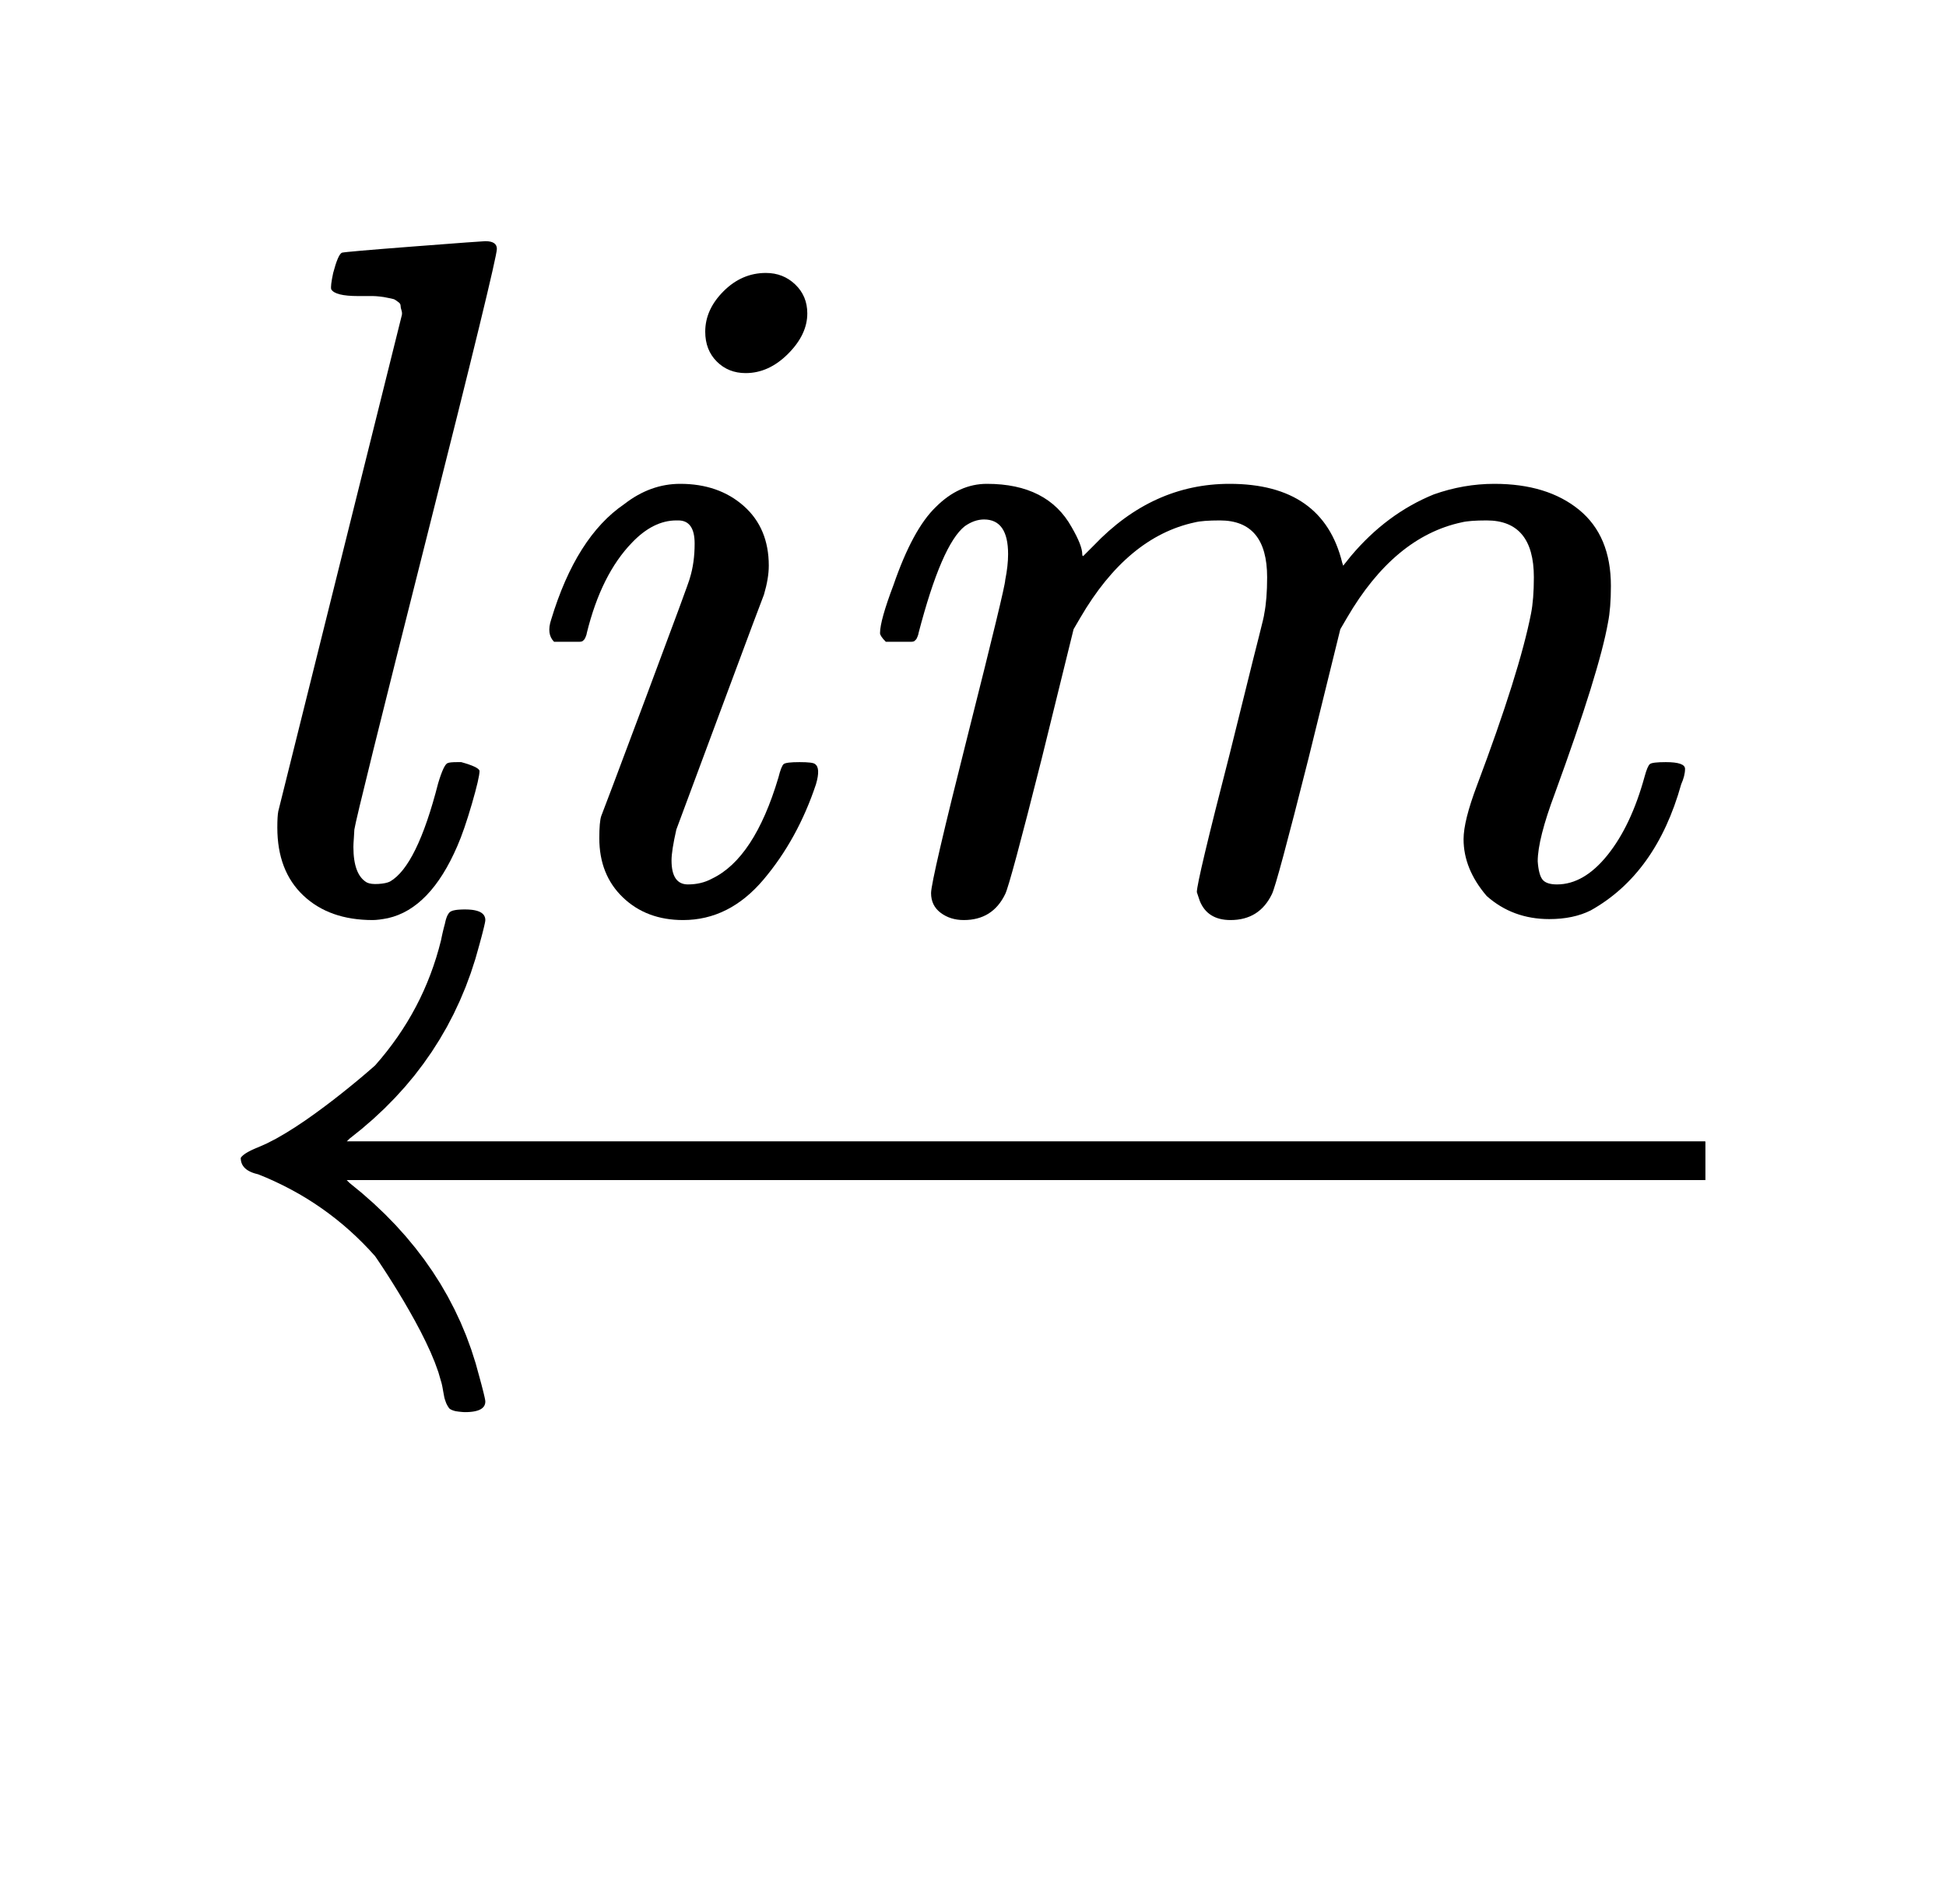
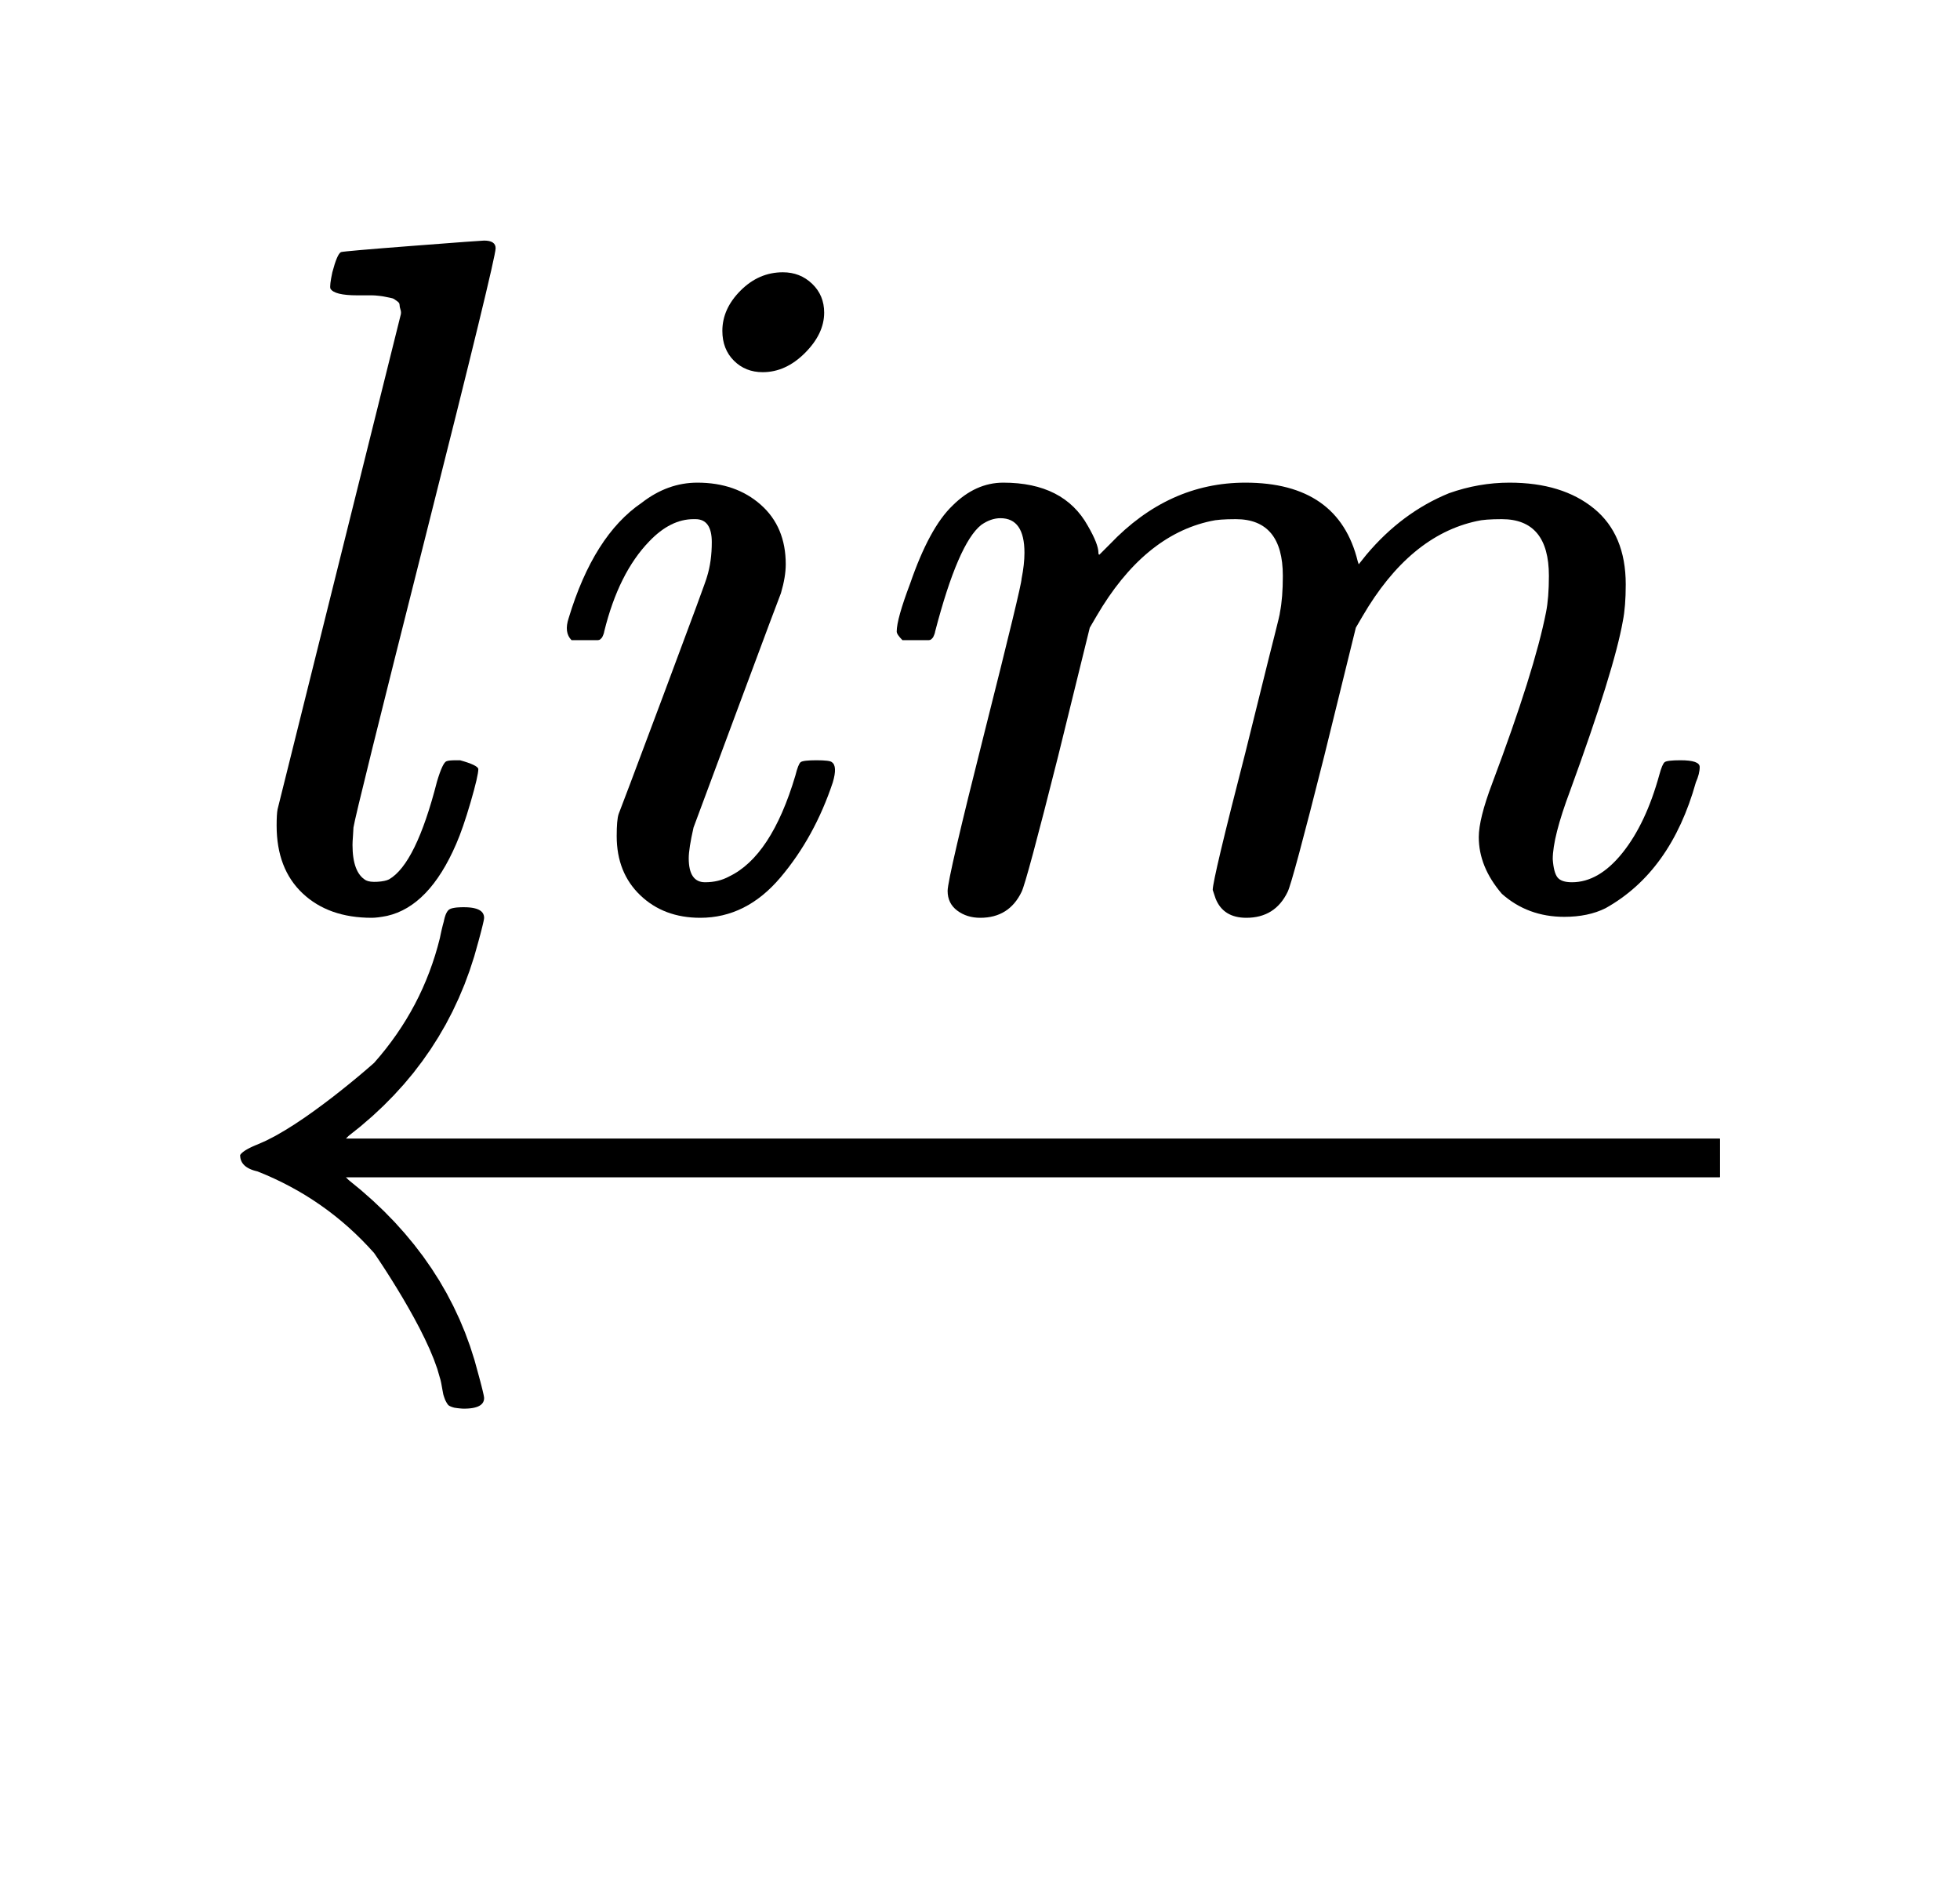
- <svg xmlns="http://www.w3.org/2000/svg" viewBox="0 0 80.836 79.058" width="80.836" height="79.058">
+ <svg xmlns="http://www.w3.org/2000/svg" viewBox="0 0 81.623 79.058" width="81.623" height="79.058">
  <path d="M15.48 38.218 Q13.68 38.218 12.6 37.198 Q11.52 36.178 11.52 34.378 Q11.52 33.898 11.56 33.698 L16.68 13.138 Q16.72 13.018 16.68 12.898 Q16.64 12.778 16.64 12.698 Q16.64 12.618 16.56 12.558 Q16.48 12.498 16.42 12.458 Q16.36 12.418 16.24 12.398 Q16.12 12.378 16.04 12.358 Q15.96 12.338 15.78 12.318 Q15.6 12.298 15.5 12.298 Q15.4 12.298 15.2 12.298 Q15 12.298 14.88 12.298 Q13.92 12.298 13.76 12.018 Q13.72 11.898 13.84 11.338 Q14.04 10.578 14.2 10.498 Q14.32 10.458 17.18 10.238 Q20.04 10.018 20.16 10.018 Q20.64 10.018 20.64 10.338 Q20.64 10.778 17.72 22.338 Q14.8 33.898 14.72 34.458 Q14.72 34.538 14.7 34.798 Q14.68 35.058 14.68 35.178 Q14.68 36.338 15.24 36.658 Q15.4 36.738 15.72 36.718 Q16.04 36.698 16.2 36.618 Q17.32 35.978 18.2 32.538 Q18.44 31.738 18.6 31.698 Q18.68 31.658 19 31.658 L19.16 31.658 Q19.88 31.858 19.92 32.018 Q19.92 32.298 19.6 33.398 Q19.28 34.498 19 35.138 Q17.88 37.738 16.12 38.138 Q15.72 38.218 15.48 38.218 L15.48 38.218 Z" fill="rgba(0,0,0,1)" fill-rule="evenodd" stroke="none" />
-   <path d="M29.295 13.778 Q29.295 12.858 30.055 12.098 Q30.815 11.338 31.815 11.338 Q32.535 11.338 33.035 11.818 Q33.535 12.298 33.535 13.018 Q33.535 13.898 32.735 14.698 Q31.935 15.498 30.975 15.498 Q30.255 15.498 29.775 15.018 Q29.295 14.538 29.295 13.778 L29.295 13.778 Z M28.855 22.578 Q28.855 21.618 28.175 21.618 L28.095 21.618 Q27.135 21.618 26.255 22.538 Q24.975 23.858 24.375 26.298 Q24.375 26.338 24.335 26.438 Q24.295 26.538 24.275 26.558 Q24.255 26.578 24.215 26.618 Q24.175 26.658 24.075 26.658 Q23.975 26.658 23.895 26.658 Q23.815 26.658 23.575 26.658 L23.015 26.658 Q22.695 26.338 22.895 25.738 Q23.935 22.298 25.935 20.938 Q27.015 20.098 28.255 20.098 Q29.855 20.098 30.895 21.018 Q31.935 21.938 31.935 23.498 Q31.935 24.018 31.735 24.698 Q31.695 24.778 29.895 29.618 L28.095 34.458 Q27.895 35.338 27.895 35.738 Q27.895 36.738 28.575 36.738 Q29.135 36.738 29.575 36.498 Q31.335 35.658 32.335 32.298 Q32.455 31.818 32.555 31.738 Q32.655 31.658 33.215 31.658 Q33.775 31.658 33.855 31.738 Q34.095 31.898 33.895 32.578 Q33.135 34.858 31.715 36.538 Q30.295 38.218 28.375 38.218 Q26.855 38.218 25.875 37.278 Q24.895 36.338 24.895 34.818 Q24.895 34.138 24.975 33.898 Q25.015 33.818 26.835 28.958 Q28.655 24.098 28.655 24.018 Q28.855 23.378 28.855 22.578 L28.855 22.578 Z" fill="rgba(0,0,0,1)" fill-rule="evenodd" stroke="none" />
-   <path d="M40.036 38.218 Q39.476 38.218 39.076 37.918 Q38.676 37.618 38.676 37.098 Q38.676 36.578 40.216 30.478 Q41.756 24.378 41.756 24.098 Q41.876 23.498 41.876 23.018 Q41.876 21.578 40.876 21.578 Q40.476 21.578 40.076 21.858 Q39.116 22.618 38.156 26.298 Q38.156 26.338 38.116 26.438 Q38.076 26.538 38.056 26.558 Q38.036 26.578 37.996 26.618 Q37.956 26.658 37.856 26.658 Q37.756 26.658 37.676 26.658 Q37.596 26.658 37.356 26.658 L36.796 26.658 Q36.556 26.418 36.556 26.298 Q36.556 25.778 37.116 24.298 Q37.916 21.978 38.876 21.058 Q39.836 20.098 40.996 20.098 Q43.516 20.098 44.516 21.898 Q44.956 22.658 44.956 23.018 Q44.956 23.098 44.996 23.098 L45.436 22.658 Q47.876 20.098 51.076 20.098 Q54.956 20.098 55.756 23.378 L55.796 23.498 L56.116 23.098 Q57.596 21.338 59.556 20.538 Q60.796 20.098 62.076 20.098 Q64.276 20.098 65.596 21.178 Q66.916 22.258 66.916 24.338 Q66.916 25.258 66.796 25.858 Q66.436 27.898 64.596 32.938 Q63.876 34.858 63.876 35.778 Q63.916 36.338 64.076 36.538 Q64.236 36.738 64.676 36.738 Q65.796 36.738 66.776 35.518 Q67.756 34.298 68.316 32.258 Q68.436 31.818 68.536 31.738 Q68.636 31.658 69.196 31.658 Q69.996 31.658 69.996 31.938 Q69.996 32.218 69.836 32.578 Q68.796 36.298 66.076 37.818 Q65.356 38.178 64.356 38.178 Q62.836 38.178 61.756 37.218 Q60.796 36.098 60.796 34.858 Q60.796 34.098 61.356 32.618 Q63.116 27.938 63.596 25.498 Q63.716 24.898 63.716 23.978 Q63.716 21.618 61.756 21.618 Q61.036 21.618 60.716 21.698 Q57.916 22.298 55.956 25.658 L55.676 26.138 L54.356 31.498 Q53.036 36.738 52.836 37.138 Q52.316 38.218 51.116 38.218 Q50.156 38.218 49.836 37.418 L49.716 37.058 Q49.716 36.618 51.076 31.338 Q51.396 30.058 51.736 28.678 Q52.076 27.298 52.296 26.438 Q52.516 25.578 52.516 25.498 Q52.636 24.898 52.636 23.978 Q52.636 21.618 50.676 21.618 Q49.956 21.618 49.636 21.698 Q46.836 22.298 44.876 25.658 L44.596 26.138 L43.276 31.498 Q41.956 36.738 41.756 37.138 Q41.236 38.218 40.036 38.218 L40.036 38.218 Z" fill="rgba(0,0,0,1)" fill-rule="evenodd" stroke="none" />
-   <path d="M70.836 47.418 L14.4 47.418 L14.52 47.298 L15.024 46.896 L15.506 46.48 L15.966 46.05 L16.403 45.607 L16.819 45.15 L17.212 44.68 L17.582 44.195 L17.931 43.697 L18.257 43.185 L18.562 42.66 L18.844 42.12 L19.103 41.567 L19.341 41.001 L19.556 40.42 L19.749 39.826 L19.92 39.218 L19.949 39.11 L19.976 39.009 L20.002 38.914 L20.025 38.825 L20.047 38.741 L20.066 38.664 L20.084 38.593 L20.1 38.527 L20.114 38.468 L20.126 38.414 L20.137 38.367 L20.145 38.325 L20.152 38.289 L20.156 38.259 L20.159 38.236 L20.16 38.218 L20.157 38.165 L20.147 38.115 L20.13 38.069 L20.108 38.026 L20.078 37.986 L20.042 37.95 L19.999 37.917 L19.95 37.888 L19.894 37.862 L19.832 37.84 L19.763 37.821 L19.688 37.805 L19.605 37.793 L19.517 37.785 L19.422 37.779 L19.32 37.778 L19.261 37.778 L19.205 37.779 L19.152 37.781 L19.101 37.784 L19.053 37.787 L19.007 37.791 L18.965 37.796 L18.924 37.802 L18.887 37.809 L18.852 37.816 L18.82 37.824 L18.791 37.833 L18.764 37.843 L18.74 37.854 L18.719 37.865 L18.7 37.878 L18.683 37.891 L18.666 37.908 L18.65 37.926 L18.634 37.947 L18.619 37.97 L18.604 37.995 L18.589 38.023 L18.575 38.053 L18.561 38.085 L18.548 38.12 L18.536 38.157 L18.523 38.196 L18.512 38.238 L18.501 38.282 L18.49 38.329 L18.48 38.378 L18.47 38.413 L18.46 38.45 L18.45 38.487 L18.44 38.525 L18.43 38.565 L18.42 38.605 L18.41 38.646 L18.4 38.688 L18.39 38.73 L18.38 38.774 L18.37 38.819 L18.36 38.865 L18.35 38.911 L18.34 38.959 L18.33 39.008 L18.32 39.058 L18.225 39.42 L18.12 39.778 L18.004 40.131 L17.879 40.478 L17.743 40.821 L17.598 41.158 L17.442 41.491 L17.276 41.818 L17.099 42.141 L16.913 42.458 L16.716 42.77 L16.509 43.078 L16.292 43.38 L16.065 43.678 L15.828 43.97 L15.58 44.258 L15.546 44.288 L15.449 44.373 L15.294 44.507 L15.087 44.684 L14.834 44.896 L14.541 45.136 L14.214 45.399 L13.86 45.677 L13.482 45.964 L13.089 46.253 L12.686 46.538 L12.278 46.811 L11.871 47.066 L11.472 47.297 L11.086 47.496 L10.72 47.658 L10.647 47.687 L10.578 47.717 L10.512 47.746 L10.45 47.775 L10.392 47.804 L10.338 47.832 L10.287 47.86 L10.24 47.888 L10.197 47.915 L10.158 47.943 L10.122 47.969 L10.09 47.996 L10.062 48.022 L10.037 48.047 L10.017 48.073 L10 48.098 L10.003 48.161 L10.011 48.222 L10.025 48.28 L10.045 48.335 L10.07 48.388 L10.101 48.437 L10.138 48.484 L10.18 48.528 L10.228 48.569 L10.281 48.607 L10.34 48.642 L10.405 48.675 L10.475 48.705 L10.551 48.732 L10.633 48.756 L10.72 48.778 L11.072 48.922 L11.417 49.076 L11.756 49.239 L12.088 49.411 L12.414 49.591 L12.734 49.781 L13.047 49.98 L13.354 50.188 L13.655 50.405 L13.949 50.631 L14.237 50.866 L14.518 51.11 L14.793 51.363 L15.062 51.626 L15.324 51.897 L15.58 52.178 L15.605 52.215 L15.678 52.321 L15.792 52.491 L15.941 52.716 L16.119 52.991 L16.32 53.309 L16.539 53.663 L16.77 54.047 L17.006 54.454 L17.242 54.876 L17.472 55.308 L17.689 55.743 L17.889 56.174 L18.064 56.595 L18.21 56.998 L18.32 57.378 L18.325 57.393 L18.33 57.409 L18.335 57.427 L18.34 57.445 L18.345 57.464 L18.35 57.484 L18.355 57.506 L18.36 57.528 L18.365 57.551 L18.37 57.574 L18.375 57.599 L18.38 57.625 L18.385 57.652 L18.39 57.679 L18.395 57.708 L18.4 57.738 L18.401 57.741 L18.402 57.749 L18.405 57.763 L18.408 57.78 L18.411 57.801 L18.416 57.825 L18.421 57.851 L18.425 57.878 L18.431 57.906 L18.436 57.933 L18.441 57.96 L18.446 57.986 L18.45 58.009 L18.454 58.029 L18.457 58.045 L18.46 58.058 L18.462 58.068 L18.465 58.078 L18.468 58.09 L18.472 58.102 L18.476 58.115 L18.48 58.128 L18.485 58.142 L18.489 58.157 L18.495 58.172 L18.5 58.188 L18.506 58.205 L18.512 58.222 L18.519 58.24 L18.526 58.258 L18.533 58.278 L18.54 58.298 L18.541 58.3 L18.544 58.305 L18.548 58.314 L18.555 58.326 L18.562 58.341 L18.571 58.357 L18.58 58.374 L18.59 58.393 L18.601 58.412 L18.613 58.43 L18.624 58.449 L18.636 58.466 L18.648 58.482 L18.659 58.497 L18.67 58.509 L18.68 58.518 L18.69 58.525 L18.701 58.532 L18.712 58.539 L18.724 58.546 L18.737 58.553 L18.75 58.559 L18.764 58.566 L18.779 58.572 L18.794 58.578 L18.81 58.584 L18.827 58.59 L18.844 58.596 L18.862 58.601 L18.881 58.607 L18.9 58.612 L18.92 58.618 L18.923 58.618 L18.931 58.619 L18.943 58.621 L18.96 58.624 L18.981 58.627 L19.004 58.63 L19.031 58.634 L19.06 58.638 L19.091 58.641 L19.123 58.645 L19.156 58.648 L19.19 58.651 L19.224 58.654 L19.257 58.656 L19.289 58.657 L19.32 58.658 L19.422 58.656 L19.517 58.651 L19.605 58.642 L19.688 58.63 L19.763 58.614 L19.832 58.595 L19.894 58.573 L19.95 58.547 L19.999 58.518 L20.042 58.485 L20.078 58.449 L20.108 58.41 L20.13 58.367 L20.147 58.32 L20.157 58.271 L20.16 58.218 L20.159 58.2 L20.156 58.176 L20.152 58.146 L20.145 58.11 L20.137 58.069 L20.126 58.021 L20.114 57.968 L20.1 57.908 L20.084 57.843 L20.066 57.771 L20.047 57.694 L20.025 57.611 L20.002 57.521 L19.976 57.426 L19.949 57.325 L19.92 57.218 L19.758 56.628 L19.573 56.05 L19.365 55.484 L19.133 54.928 L18.877 54.384 L18.598 53.85 L18.296 53.328 L17.97 52.818 L17.621 52.318 L17.248 51.83 L16.852 51.353 L16.433 50.887 L15.99 50.433 L15.523 49.99 L15.033 49.558 L14.52 49.138 L14.4 49.018 L70.836 49.018" fill="rgba(0,0,0,1)" fill-rule="nonzero" stroke="none" />
-   <path d="M14 47.418 L14 49.018 L70.836 49.018 L70.836 47.418 L14 47.418" fill="rgba(0,0,0,1)" fill-rule="nonzero" stroke="none" />
+   <path d="M30.082 13.778 Q30.082 12.858 30.842 12.098 Q31.602 11.338 32.602 11.338 Q33.322 11.338 33.822 11.818 Q34.322 12.298 34.322 13.018 Q34.322 13.898 33.522 14.698 Q32.722 15.498 31.762 15.498 Q31.042 15.498 30.562 15.018 Q30.082 14.538 30.082 13.778 L30.082 13.778 Z M29.642 22.578 Q29.642 21.618 28.962 21.618 L28.882 21.618 Q27.922 21.618 27.042 22.538 Q25.762 23.858 25.162 26.298 Q25.162 26.338 25.122 26.438 Q25.082 26.538 25.062 26.558 Q25.042 26.578 25.002 26.618 Q24.962 26.658 24.862 26.658 Q24.762 26.658 24.682 26.658 Q24.602 26.658 24.362 26.658 L23.802 26.658 Q23.482 26.338 23.682 25.738 Q24.722 22.298 26.722 20.938 Q27.802 20.098 29.042 20.098 Q30.642 20.098 31.682 21.018 Q32.722 21.938 32.722 23.498 Q32.722 24.018 32.522 24.698 Q32.482 24.778 30.682 29.618 L28.882 34.458 Q28.682 35.338 28.682 35.738 Q28.682 36.738 29.362 36.738 Q29.922 36.738 30.362 36.498 Q32.122 35.658 33.122 32.298 Q33.242 31.818 33.342 31.738 Q33.442 31.658 34.002 31.658 Q34.562 31.658 34.642 31.738 Q34.882 31.898 34.682 32.578 Q33.922 34.858 32.502 36.538 Q31.082 38.218 29.162 38.218 Q27.642 38.218 26.662 37.278 Q25.682 36.338 25.682 34.818 Q25.682 34.138 25.762 33.898 Q25.802 33.818 27.622 28.958 Q29.442 24.098 29.442 24.018 Q29.642 23.378 29.642 22.578 L29.642 22.578 Z" fill="rgba(0,0,0,1)" fill-rule="evenodd" stroke="none" />
+   <path d="M40.823 38.218 Q40.263 38.218 39.863 37.918 Q39.463 37.618 39.463 37.098 Q39.463 36.578 41.003 30.478 Q42.543 24.378 42.543 24.098 Q42.663 23.498 42.663 23.018 Q42.663 21.578 41.663 21.578 Q41.263 21.578 40.863 21.858 Q39.903 22.618 38.943 26.298 Q38.943 26.338 38.903 26.438 Q38.863 26.538 38.843 26.558 Q38.823 26.578 38.783 26.618 Q38.743 26.658 38.643 26.658 Q38.543 26.658 38.463 26.658 Q38.383 26.658 38.143 26.658 L37.583 26.658 Q37.343 26.418 37.343 26.298 Q37.343 25.778 37.903 24.298 Q38.703 21.978 39.663 21.058 Q40.623 20.098 41.783 20.098 Q44.303 20.098 45.303 21.898 Q45.743 22.658 45.743 23.018 Q45.743 23.098 45.783 23.098 L46.223 22.658 Q48.663 20.098 51.863 20.098 Q55.743 20.098 56.543 23.378 L56.583 23.498 L56.903 23.098 Q58.383 21.338 60.343 20.538 Q61.583 20.098 62.863 20.098 Q65.063 20.098 66.383 21.178 Q67.703 22.258 67.703 24.338 Q67.703 25.258 67.583 25.858 Q67.223 27.898 65.383 32.938 Q64.663 34.858 64.663 35.778 Q64.703 36.338 64.863 36.538 Q65.023 36.738 65.463 36.738 Q66.583 36.738 67.563 35.518 Q68.543 34.298 69.103 32.258 Q69.223 31.818 69.323 31.738 Q69.423 31.658 69.983 31.658 Q70.783 31.658 70.783 31.938 Q70.783 32.218 70.623 32.578 Q69.583 36.298 66.863 37.818 Q66.143 38.178 65.143 38.178 Q63.623 38.178 62.543 37.218 Q61.583 36.098 61.583 34.858 Q61.583 34.098 62.143 32.618 Q63.903 27.938 64.383 25.498 Q64.503 24.898 64.503 23.978 Q64.503 21.618 62.543 21.618 Q61.823 21.618 61.503 21.698 Q58.703 22.298 56.743 25.658 L56.463 26.138 L55.143 31.498 Q53.823 36.738 53.623 37.138 Q53.103 38.218 51.903 38.218 Q50.943 38.218 50.623 37.418 L50.503 37.058 Q50.503 36.618 51.863 31.338 Q52.183 30.058 52.523 28.678 Q52.863 27.298 53.083 26.438 Q53.303 25.578 53.303 25.498 Q53.423 24.898 53.423 23.978 Q53.423 21.618 51.463 21.618 Q50.743 21.618 50.423 21.698 Q47.623 22.298 45.663 25.658 L45.383 26.138 L44.063 31.498 Q42.743 36.738 42.543 37.138 Q42.023 38.218 40.823 38.218 L40.823 38.218 Z" fill="rgba(0,0,0,1)" fill-rule="evenodd" stroke="none" />
+   <path d="M71.623 47.418 L14.4 47.418 L14.52 47.298 L15.024 46.896 L15.506 46.48 L15.966 46.05 L16.403 45.607 L16.819 45.15 L17.212 44.68 L17.582 44.195 L17.931 43.697 L18.257 43.185 L18.562 42.66 L18.844 42.12 L19.103 41.567 L19.341 41.001 L19.556 40.42 L19.749 39.826 L19.92 39.218 L19.949 39.11 L19.976 39.009 L20.002 38.914 L20.025 38.825 L20.047 38.741 L20.066 38.664 L20.084 38.593 L20.1 38.527 L20.114 38.468 L20.126 38.414 L20.137 38.367 L20.145 38.325 L20.152 38.289 L20.156 38.259 L20.159 38.236 L20.16 38.218 L20.157 38.165 L20.147 38.115 L20.13 38.069 L20.108 38.026 L20.078 37.986 L20.042 37.95 L19.999 37.917 L19.95 37.888 L19.894 37.862 L19.832 37.84 L19.763 37.821 L19.688 37.805 L19.605 37.793 L19.517 37.785 L19.422 37.779 L19.32 37.778 L19.261 37.778 L19.205 37.779 L19.152 37.781 L19.101 37.784 L19.053 37.787 L19.007 37.791 L18.965 37.796 L18.924 37.802 L18.887 37.809 L18.852 37.816 L18.82 37.824 L18.791 37.833 L18.764 37.843 L18.74 37.854 L18.719 37.865 L18.7 37.878 L18.683 37.891 L18.666 37.908 L18.65 37.926 L18.634 37.947 L18.619 37.97 L18.604 37.995 L18.589 38.023 L18.575 38.053 L18.561 38.085 L18.548 38.12 L18.536 38.157 L18.523 38.196 L18.512 38.238 L18.501 38.282 L18.49 38.329 L18.48 38.378 L18.47 38.413 L18.46 38.45 L18.45 38.487 L18.44 38.525 L18.43 38.565 L18.42 38.605 L18.41 38.646 L18.4 38.688 L18.39 38.73 L18.38 38.774 L18.37 38.819 L18.36 38.865 L18.35 38.911 L18.34 38.959 L18.33 39.008 L18.32 39.058 L18.225 39.42 L18.12 39.778 L18.004 40.131 L17.879 40.478 L17.743 40.821 L17.598 41.158 L17.442 41.491 L17.276 41.818 L17.099 42.141 L16.913 42.458 L16.716 42.77 L16.509 43.078 L16.292 43.38 L16.065 43.678 L15.828 43.97 L15.58 44.258 L15.546 44.288 L15.449 44.373 L15.294 44.507 L15.087 44.684 L14.834 44.896 L14.541 45.136 L14.214 45.399 L13.86 45.677 L13.482 45.964 L13.089 46.253 L12.686 46.538 L12.278 46.811 L11.871 47.066 L11.472 47.297 L11.086 47.496 L10.72 47.658 L10.647 47.687 L10.578 47.717 L10.512 47.746 L10.45 47.775 L10.392 47.804 L10.338 47.832 L10.287 47.86 L10.24 47.888 L10.197 47.915 L10.158 47.943 L10.122 47.969 L10.09 47.996 L10.062 48.022 L10.037 48.047 L10.017 48.073 L10 48.098 L10.003 48.161 L10.011 48.222 L10.025 48.28 L10.045 48.335 L10.07 48.388 L10.101 48.437 L10.138 48.484 L10.18 48.528 L10.228 48.569 L10.281 48.607 L10.34 48.642 L10.405 48.675 L10.475 48.705 L10.551 48.732 L10.633 48.756 L10.72 48.778 L11.072 48.922 L11.417 49.076 L11.756 49.239 L12.088 49.411 L12.414 49.591 L12.734 49.781 L13.047 49.98 L13.354 50.188 L13.655 50.405 L13.949 50.631 L14.237 50.866 L14.518 51.11 L14.793 51.363 L15.062 51.626 L15.324 51.897 L15.58 52.178 L15.605 52.215 L15.678 52.321 L15.792 52.491 L15.941 52.716 L16.119 52.991 L16.32 53.309 L16.539 53.663 L16.77 54.047 L17.006 54.454 L17.242 54.876 L17.472 55.308 L17.689 55.743 L17.889 56.174 L18.064 56.595 L18.21 56.998 L18.32 57.378 L18.325 57.393 L18.33 57.409 L18.335 57.427 L18.34 57.445 L18.345 57.464 L18.35 57.484 L18.355 57.506 L18.36 57.528 L18.365 57.551 L18.37 57.574 L18.375 57.599 L18.38 57.625 L18.385 57.652 L18.39 57.679 L18.395 57.708 L18.4 57.738 L18.401 57.741 L18.402 57.749 L18.405 57.763 L18.408 57.78 L18.411 57.801 L18.416 57.825 L18.421 57.851 L18.425 57.878 L18.431 57.906 L18.436 57.933 L18.441 57.96 L18.446 57.986 L18.45 58.009 L18.454 58.029 L18.457 58.045 L18.46 58.058 L18.462 58.068 L18.465 58.078 L18.468 58.09 L18.472 58.102 L18.476 58.115 L18.48 58.128 L18.485 58.142 L18.489 58.157 L18.495 58.172 L18.5 58.188 L18.506 58.205 L18.512 58.222 L18.519 58.24 L18.526 58.258 L18.533 58.278 L18.54 58.298 L18.541 58.3 L18.544 58.305 L18.548 58.314 L18.555 58.326 L18.562 58.341 L18.571 58.357 L18.58 58.374 L18.59 58.393 L18.601 58.412 L18.613 58.43 L18.624 58.449 L18.636 58.466 L18.648 58.482 L18.659 58.497 L18.67 58.509 L18.68 58.518 L18.69 58.525 L18.701 58.532 L18.712 58.539 L18.724 58.546 L18.737 58.553 L18.75 58.559 L18.764 58.566 L18.779 58.572 L18.794 58.578 L18.81 58.584 L18.827 58.59 L18.844 58.596 L18.862 58.601 L18.881 58.607 L18.9 58.612 L18.92 58.618 L18.923 58.618 L18.931 58.619 L18.943 58.621 L18.96 58.624 L18.981 58.627 L19.004 58.63 L19.031 58.634 L19.06 58.638 L19.091 58.641 L19.123 58.645 L19.156 58.648 L19.19 58.651 L19.224 58.654 L19.257 58.656 L19.289 58.657 L19.32 58.658 L19.422 58.656 L19.517 58.651 L19.605 58.642 L19.688 58.63 L19.763 58.614 L19.832 58.595 L19.894 58.573 L19.95 58.547 L19.999 58.518 L20.042 58.485 L20.078 58.449 L20.108 58.41 L20.13 58.367 L20.147 58.32 L20.157 58.271 L20.16 58.218 L20.159 58.2 L20.156 58.176 L20.152 58.146 L20.145 58.11 L20.137 58.069 L20.126 58.021 L20.114 57.968 L20.1 57.908 L20.084 57.843 L20.066 57.771 L20.047 57.694 L20.025 57.611 L20.002 57.521 L19.976 57.426 L19.949 57.325 L19.92 57.218 L19.758 56.628 L19.573 56.05 L19.365 55.484 L19.133 54.928 L18.877 54.384 L18.598 53.85 L18.296 53.328 L17.97 52.818 L17.621 52.318 L17.248 51.83 L16.852 51.353 L16.433 50.887 L15.99 50.433 L15.523 49.99 L15.033 49.558 L14.52 49.138 L14.4 49.018 L71.623 49.018" fill="rgba(0,0,0,1)" fill-rule="nonzero" stroke="none" />
+   <path d="M14 47.418 L14 49.018 L71.623 49.018 L71.623 47.418 L14 47.418" fill="rgba(0,0,0,1)" fill-rule="nonzero" stroke="none" />
</svg>
